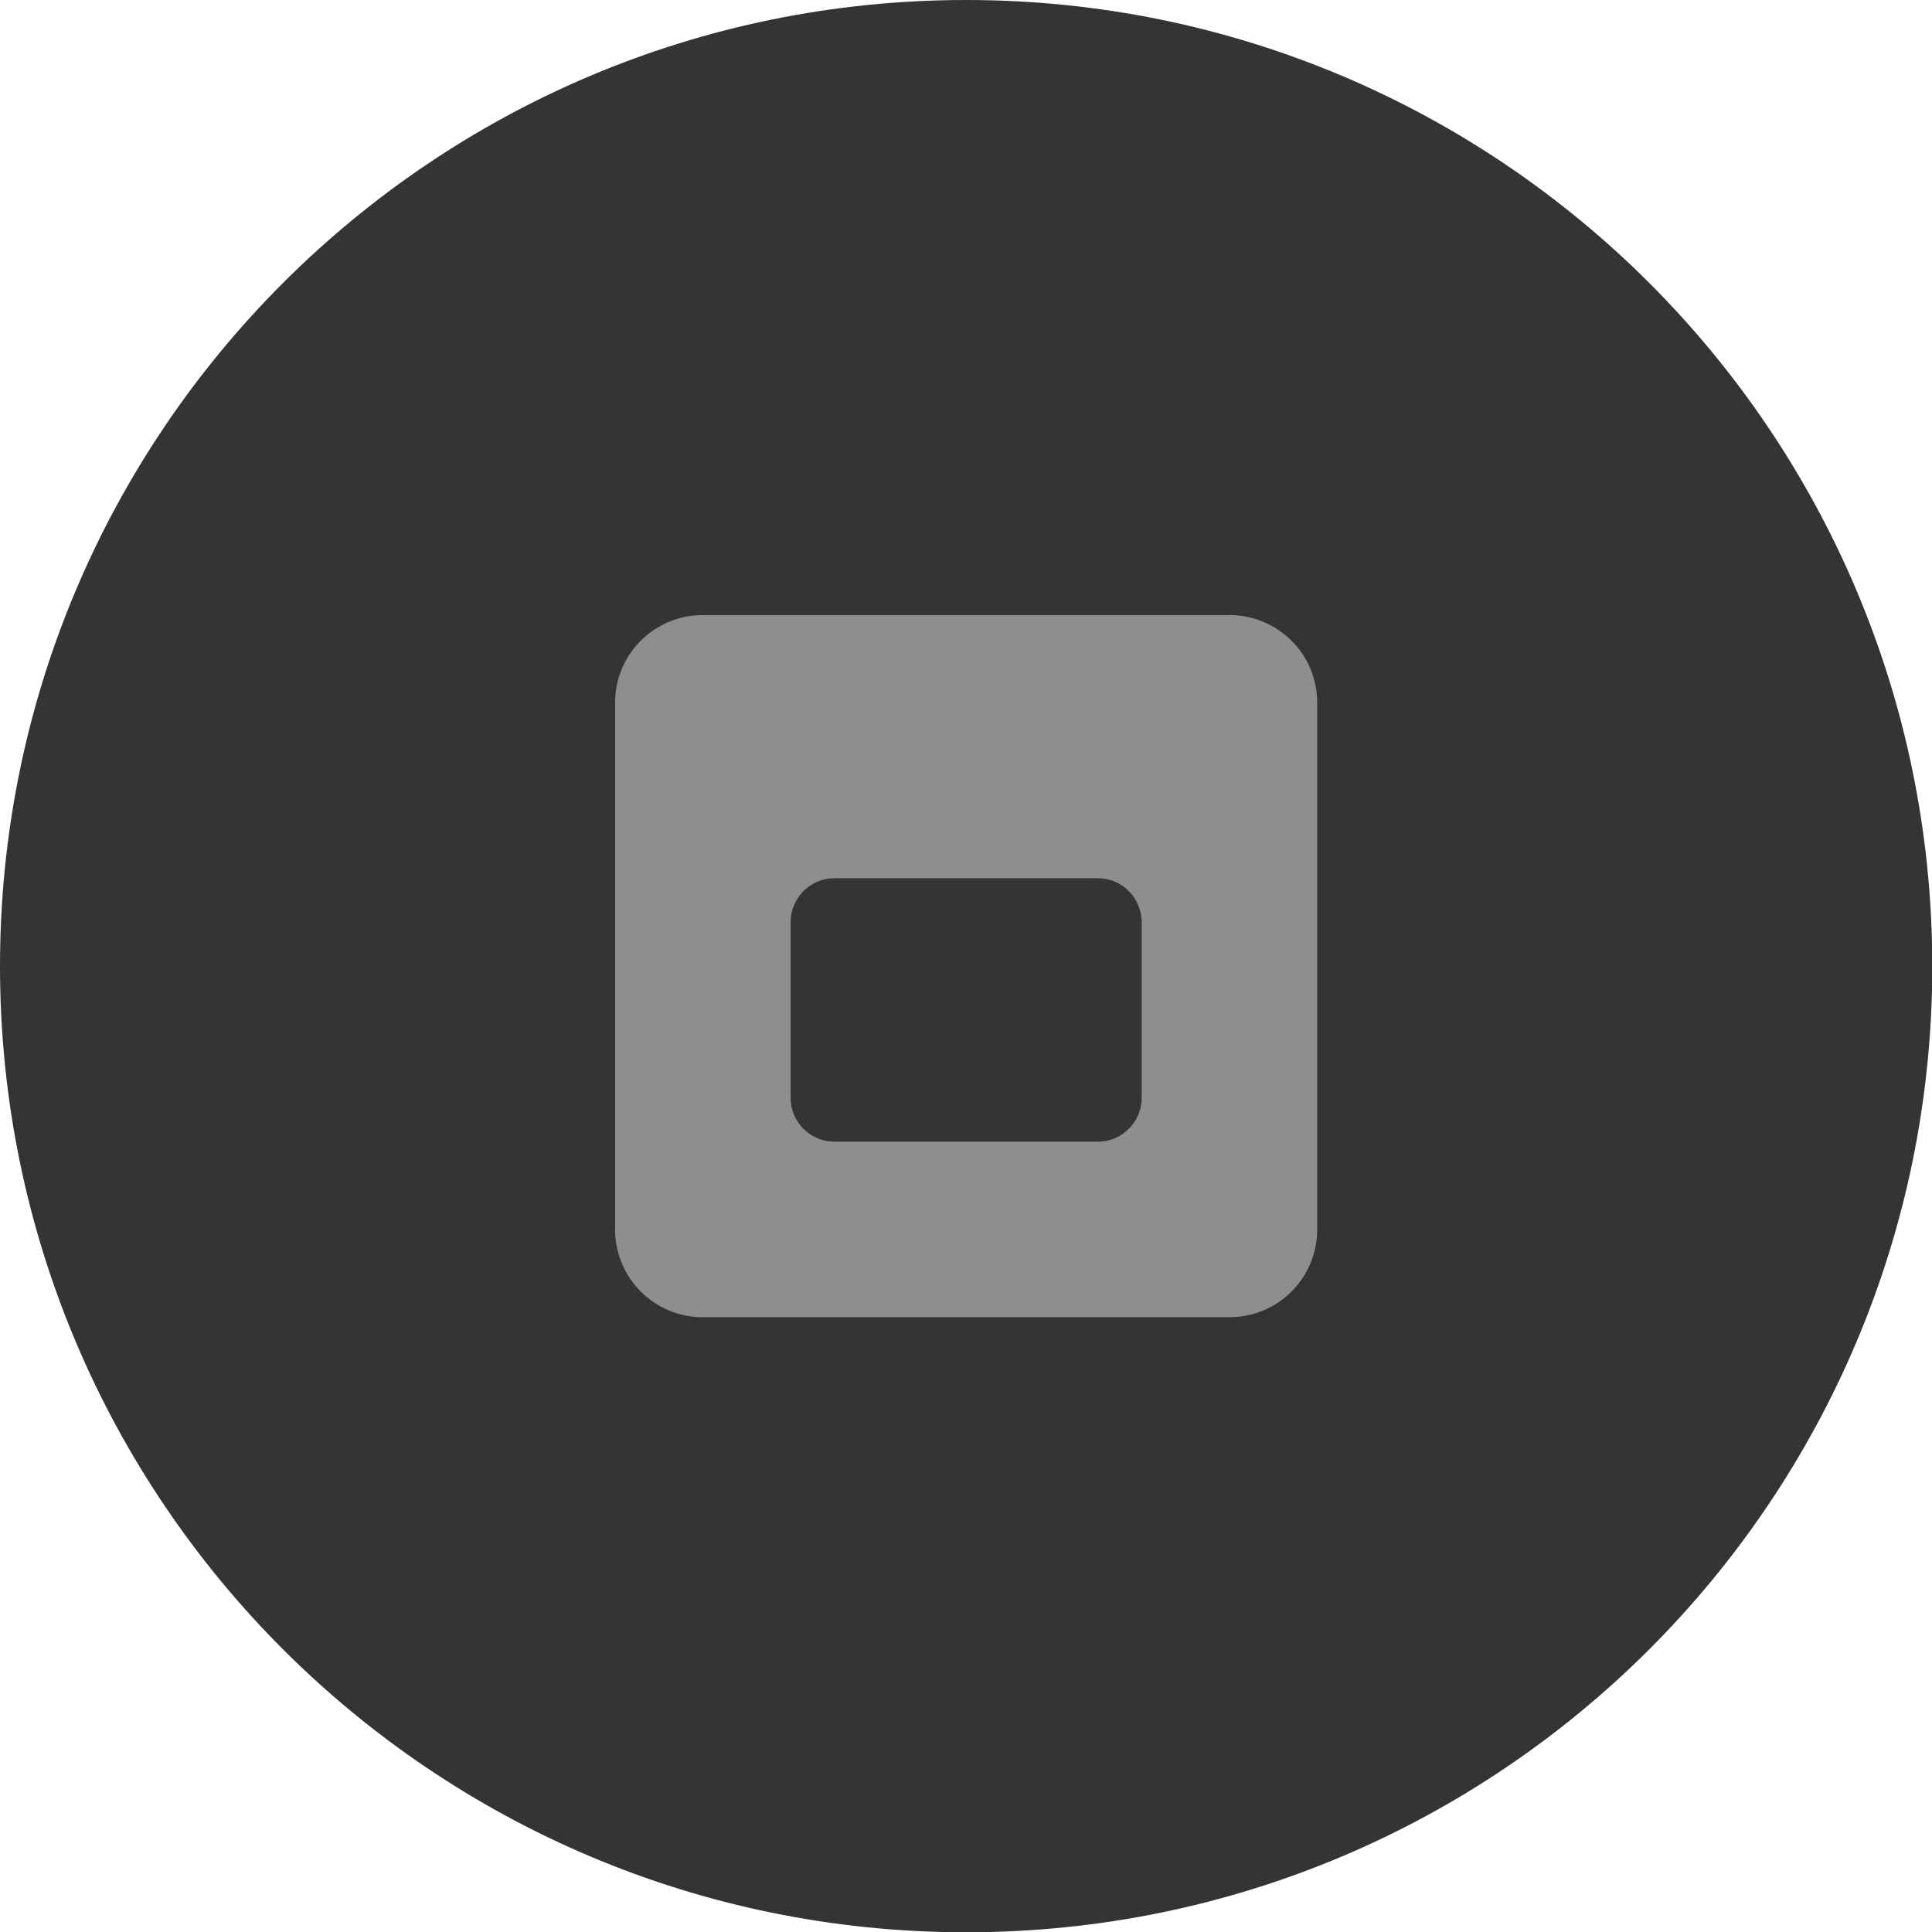
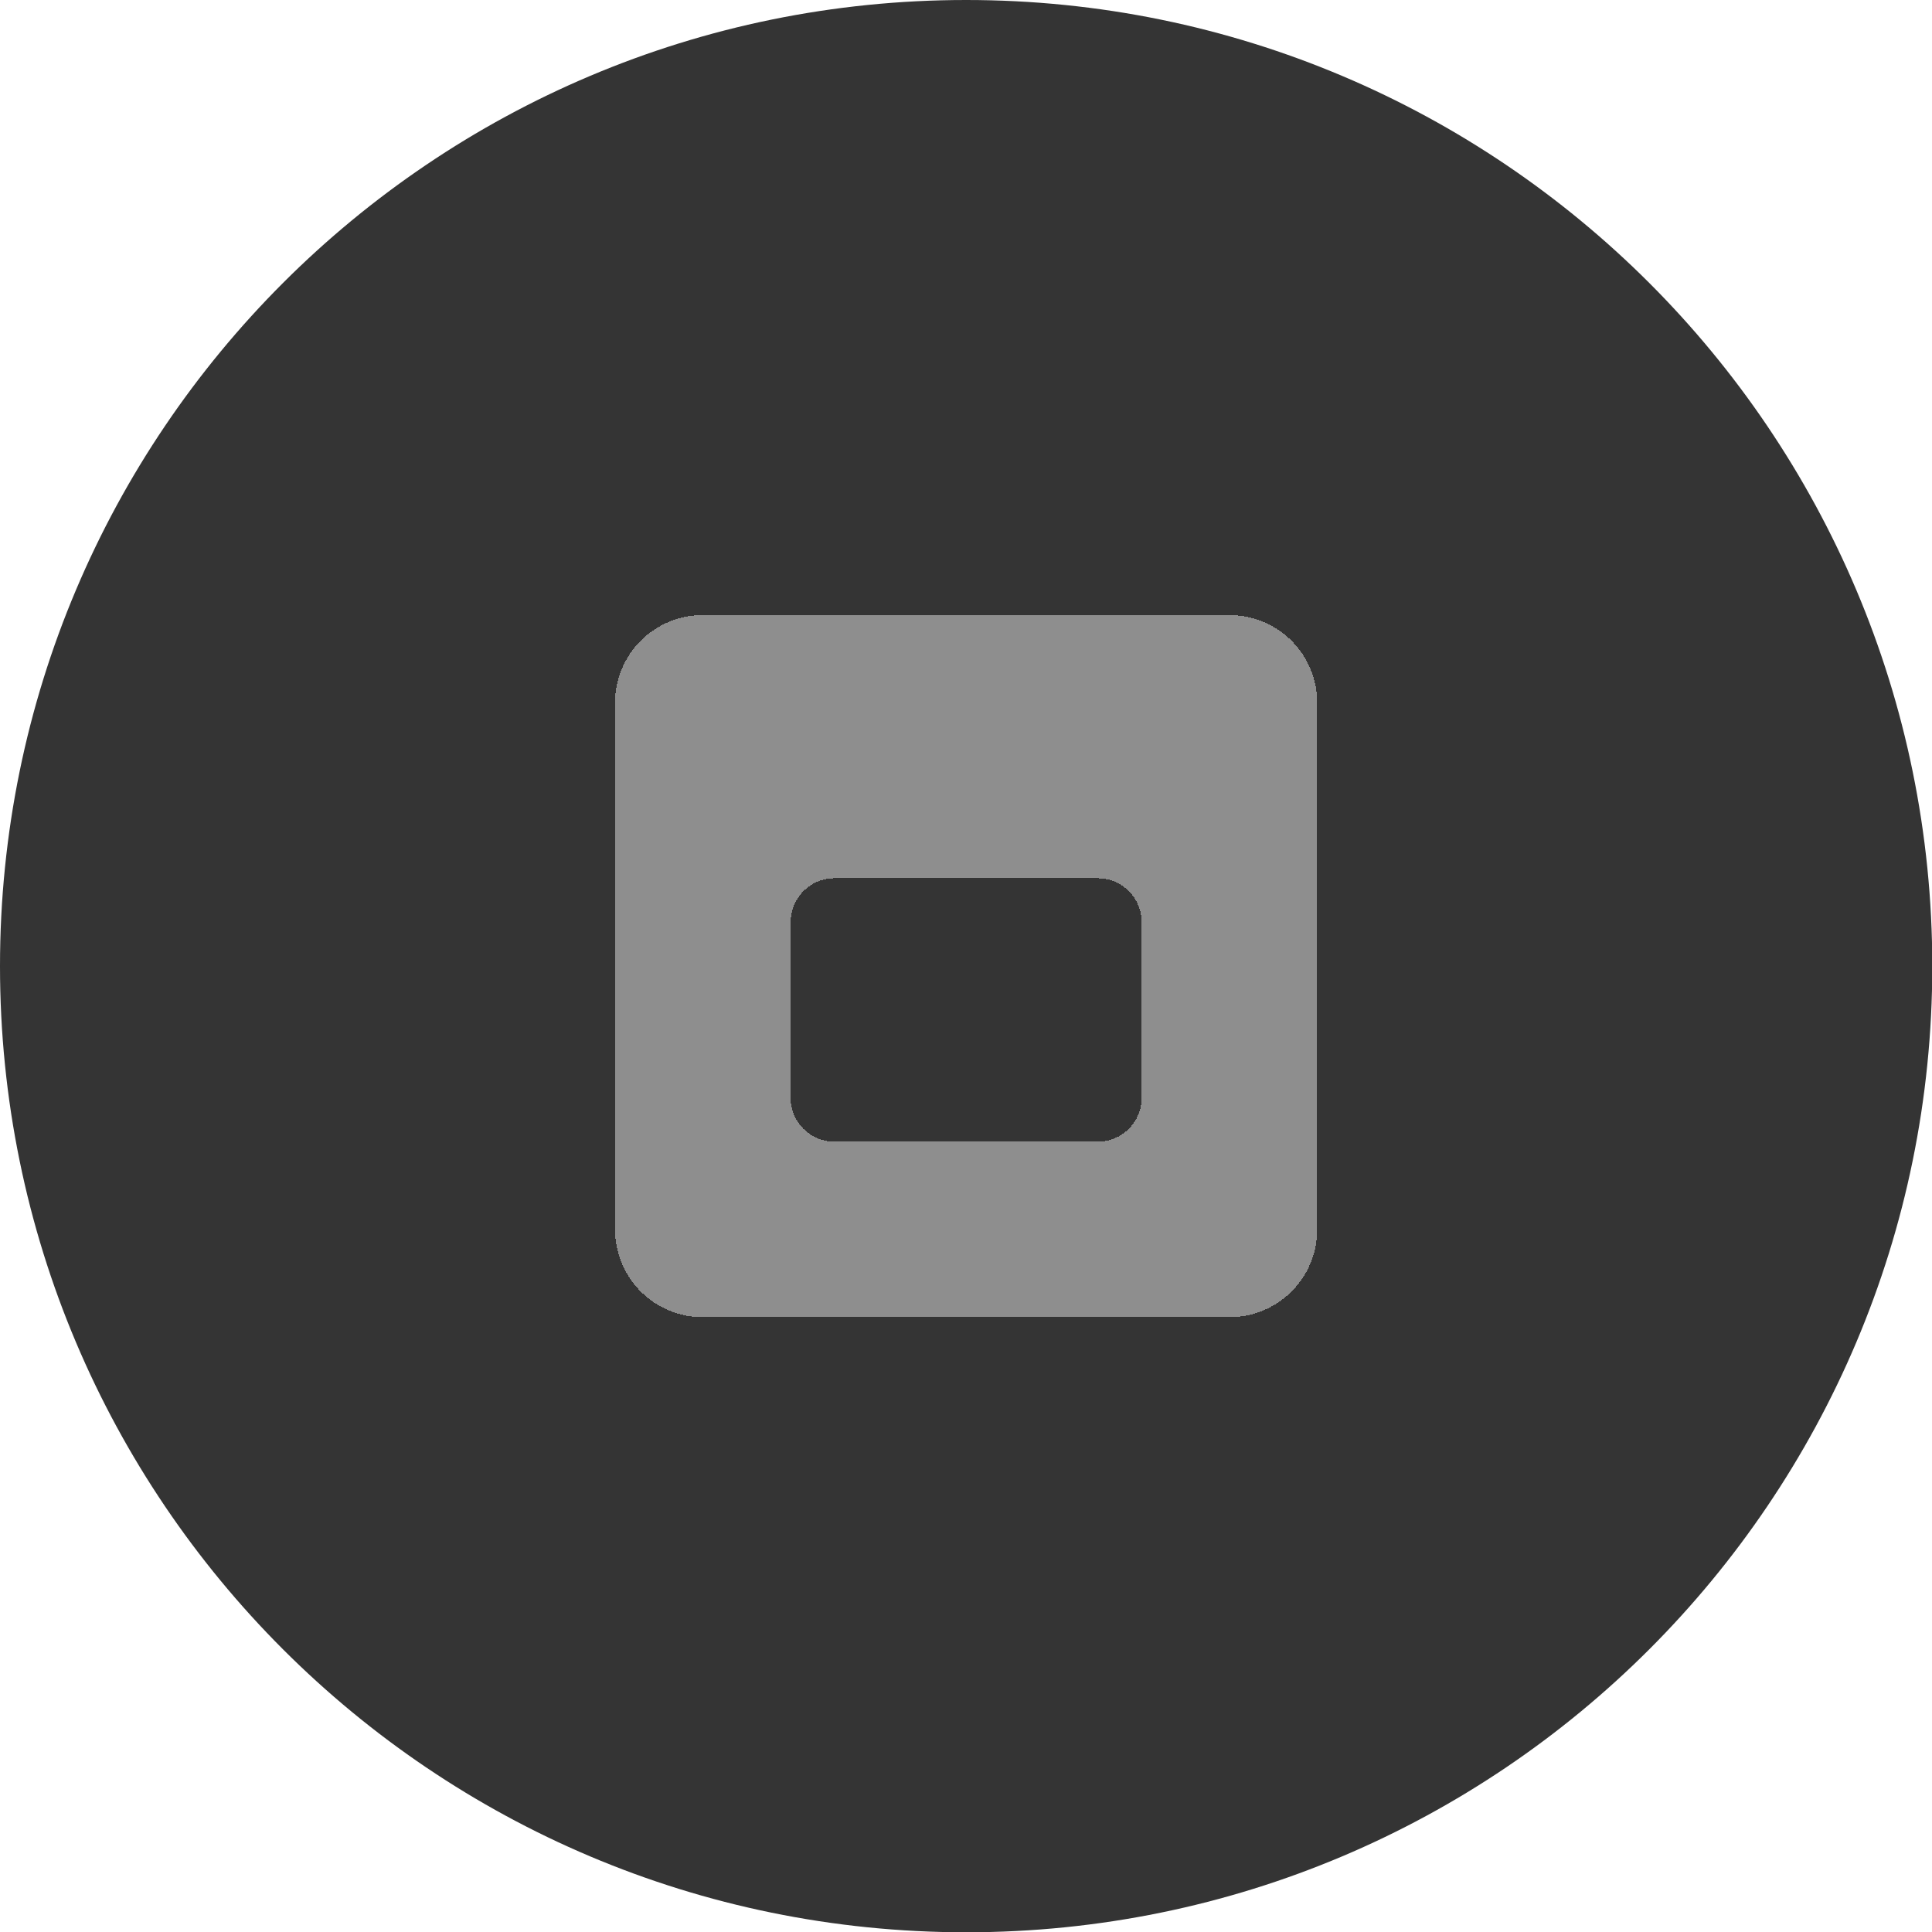
<svg xmlns="http://www.w3.org/2000/svg" width="26" height="26" viewBox="0 0 6.879 6.879" version="1.1" id="svg1">
  <defs id="defs1" />
  <g id="layer1">
    <circle style="fill:#343434;fill-opacity:1;stroke:none;stroke-width:0.529;stroke-linecap:square;stroke-dasharray:none;stroke-opacity:1" id="circle2" cx="3.44" cy="3.44" r="3.44" />
-     <path style="fill:#8e8e8e" d="M 2.502 2.19 C 2.33 2.19 2.19 2.329 2.19 2.502 L 2.19 4.377 C 2.19 4.551 2.33 4.69 2.502 4.69 L 4.377 4.69 C 4.55 4.69 4.69 4.551 4.69 4.377 L 4.69 2.502 C 4.69 2.329 4.55 2.19 4.377 2.19 L 2.502 2.19 Z M 2.971 3.127 L 3.909 3.127 C 3.995 3.127 4.065 3.197 4.065 3.284 L 4.065 3.909 C 4.065 3.995 3.995 4.065 3.909 4.065 L 2.971 4.065 C 2.885 4.065 2.815 3.995 2.815 3.909 L 2.815 3.284 C 2.815 3.197 2.885 3.127 2.971 3.127 Z" />
+     <path style="fill:#8e8e8e" shape-rendering="crispEdges" d="M 2.502 2.19 C 2.33 2.19 2.19 2.329 2.19 2.502 L 2.19 4.377 C 2.19 4.551 2.33 4.69 2.502 4.69 L 4.377 4.69 C 4.55 4.69 4.69 4.551 4.69 4.377 L 4.69 2.502 C 4.69 2.329 4.55 2.19 4.377 2.19 L 2.502 2.19 Z M 2.971 3.127 L 3.909 3.127 C 3.995 3.127 4.065 3.197 4.065 3.284 L 4.065 3.909 C 4.065 3.995 3.995 4.065 3.909 4.065 L 2.971 4.065 C 2.885 4.065 2.815 3.995 2.815 3.909 L 2.815 3.284 C 2.815 3.197 2.885 3.127 2.971 3.127 Z" />
  </g>
</svg>
